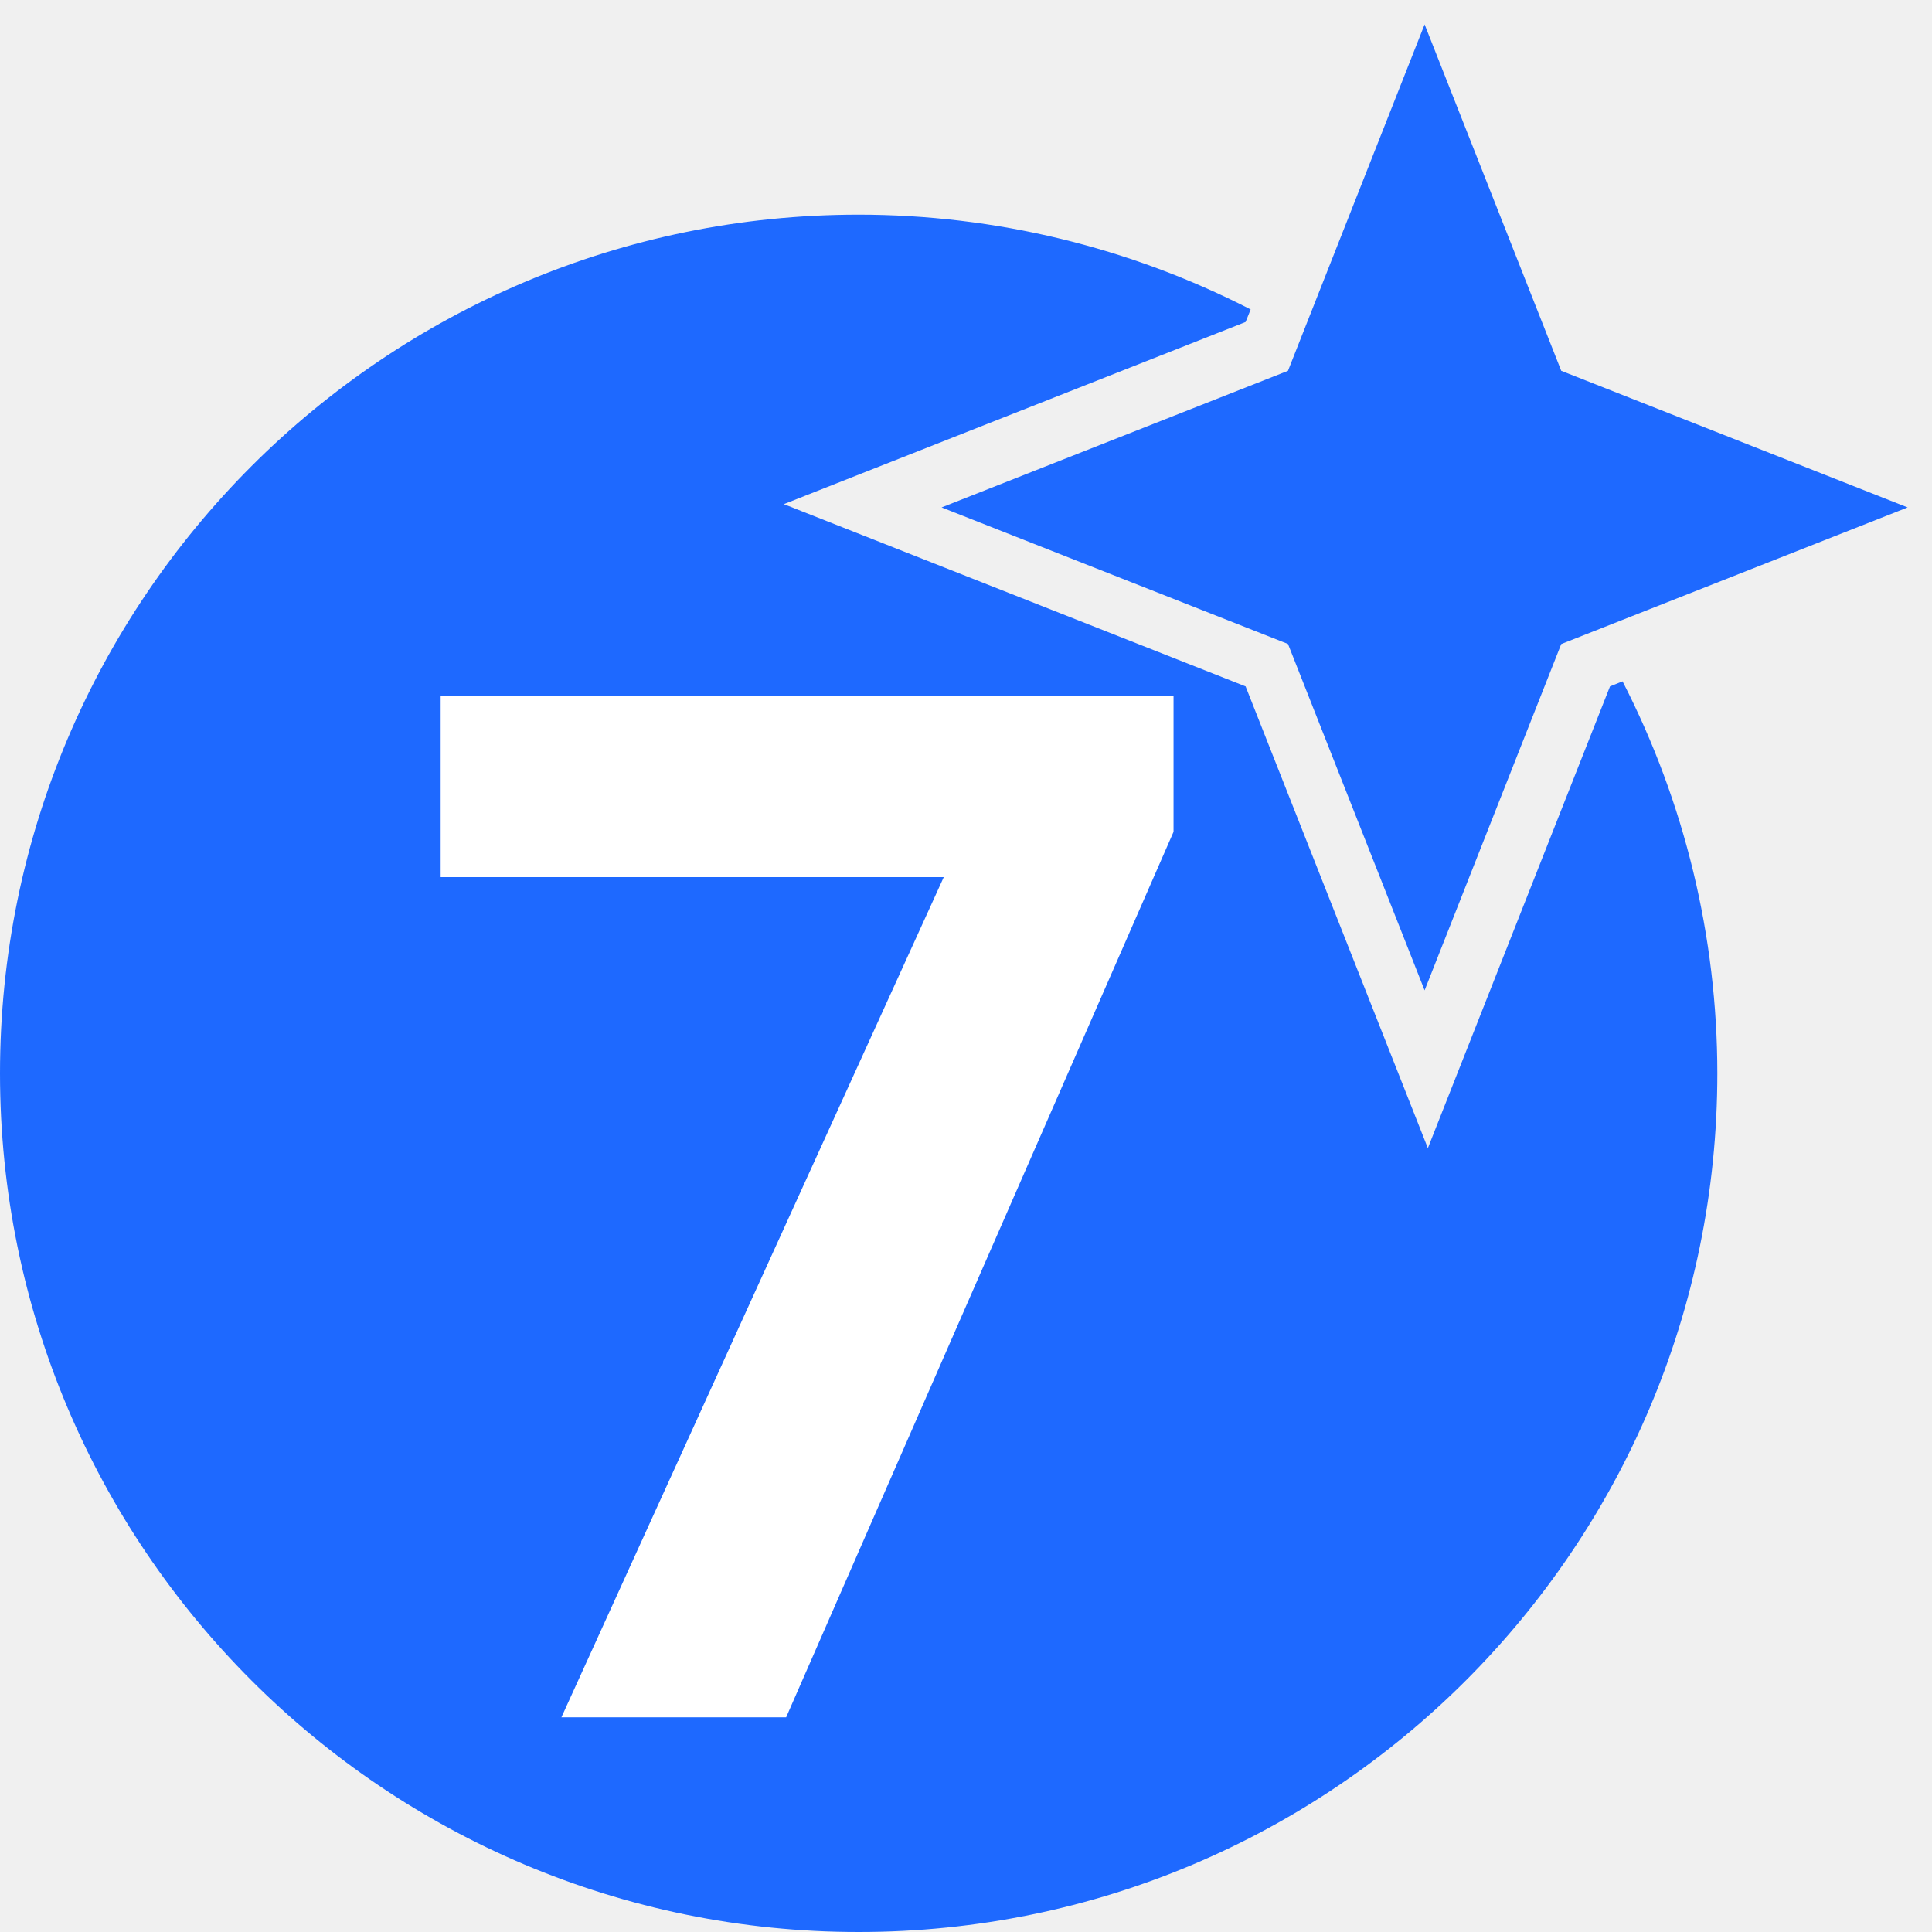
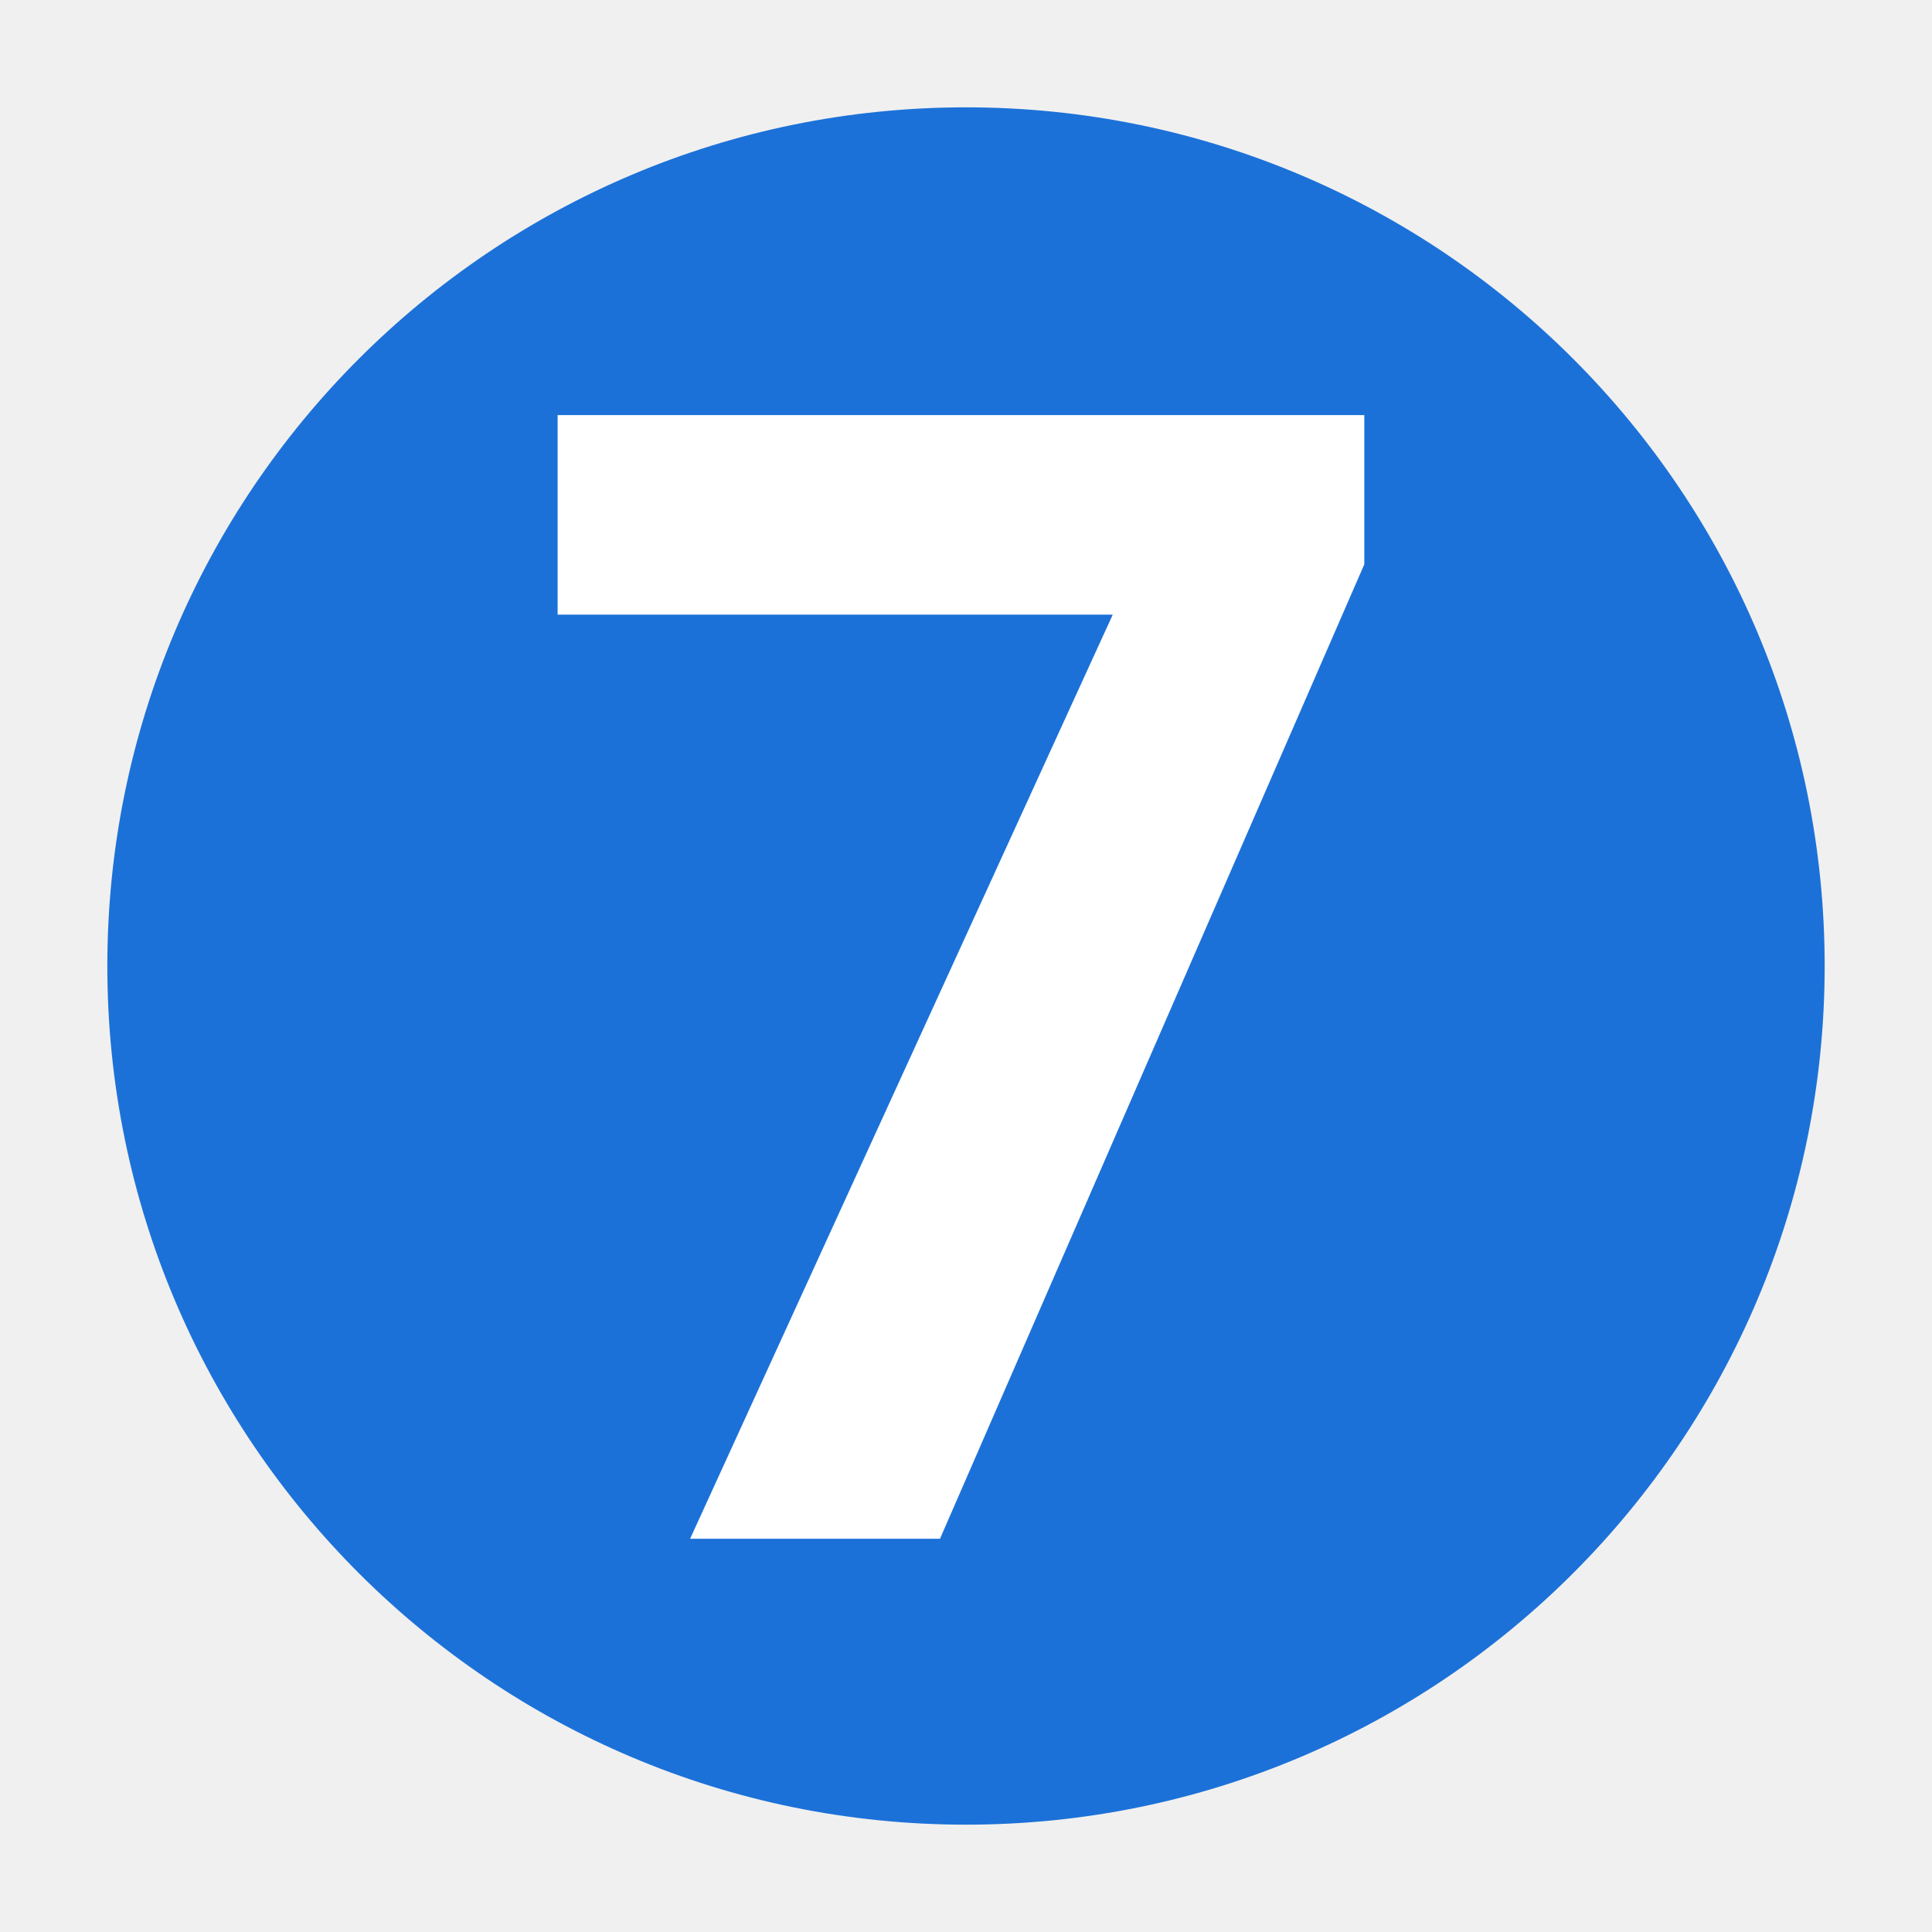
<svg xmlns="http://www.w3.org/2000/svg" viewBox="0 0 18 18" width="18" height="18" version="1.1" id="svg1">
  <defs id="defs1" />
-   <path id="path1" style="fill:#1e69ff;fill-opacity:1;stroke-width:4.444;stroke-linecap:round;stroke-linejoin:bevel;paint-order:markers stroke fill" d="M 8 2 A 8 8 0 0 0 0 10 A 8 8 0 0 0 8 18 A 8 8 0 0 0 16 10 A 8 8 0 0 0 15.117 6.348 L 15 6.395 L 13.303 10.697 L 11.605 6.395 L 7.303 4.697 L 11.605 3 L 11.652 2.883 A 8 8 0 0 0 8 2 z " />
-   <path style="display:inline;fill:#1e69ff;fill-opacity:1;stroke-width:5;stroke-linecap:round;stroke-linejoin:bevel;paint-order:markers stroke fill" id="path3" d="M 13.68,6.787 11.932,2.355 7.5,0.608 11.932,-1.14 13.68,-5.572 l 1.748,4.432 4.432,1.748 -4.432,1.748 z" transform="matrix(0.7281784,0,0,0.7281784,3.311311,4.284839)" />
-   <text xml:space="preserve" style="font-weight:bold;font-size:13.333px;font-family:'Adwaita Sans';-inkscape-font-specification:'Adwaita Sans Bold';writing-mode:lr-tb;direction:ltr;fill:#ffffff;fill-opacity:1;stroke-width:5;stroke-linecap:round;stroke-linejoin:bevel;paint-order:markers stroke fill" x="3.746" y="16" id="text3">
-     <tspan id="tspan3" x="3.746" y="16">7</tspan>
-   </text>
+   <circle style="fill:#1c71d8;stroke-width:5;stroke-linecap:round;stroke-linejoin:bevel;paint-order:markers stroke fill" id="path3" cx="9" cy="9" r="8" />
+   <text xml:space="preserve" style="font-weight:bold;font-size:14.667px;font-family:'Adwaita Sans';-inkscape-font-specification:'Adwaita Sans Bold';text-align:center;writing-mode:lr-tb;direction:ltr;text-anchor:middle;fill:#ffffff;fill-opacity:1;stroke-width:5;stroke-linecap:round;stroke-linejoin:bevel;paint-order:markers stroke fill" x="9" y="14.335" id="text3">7</text>
</svg>
